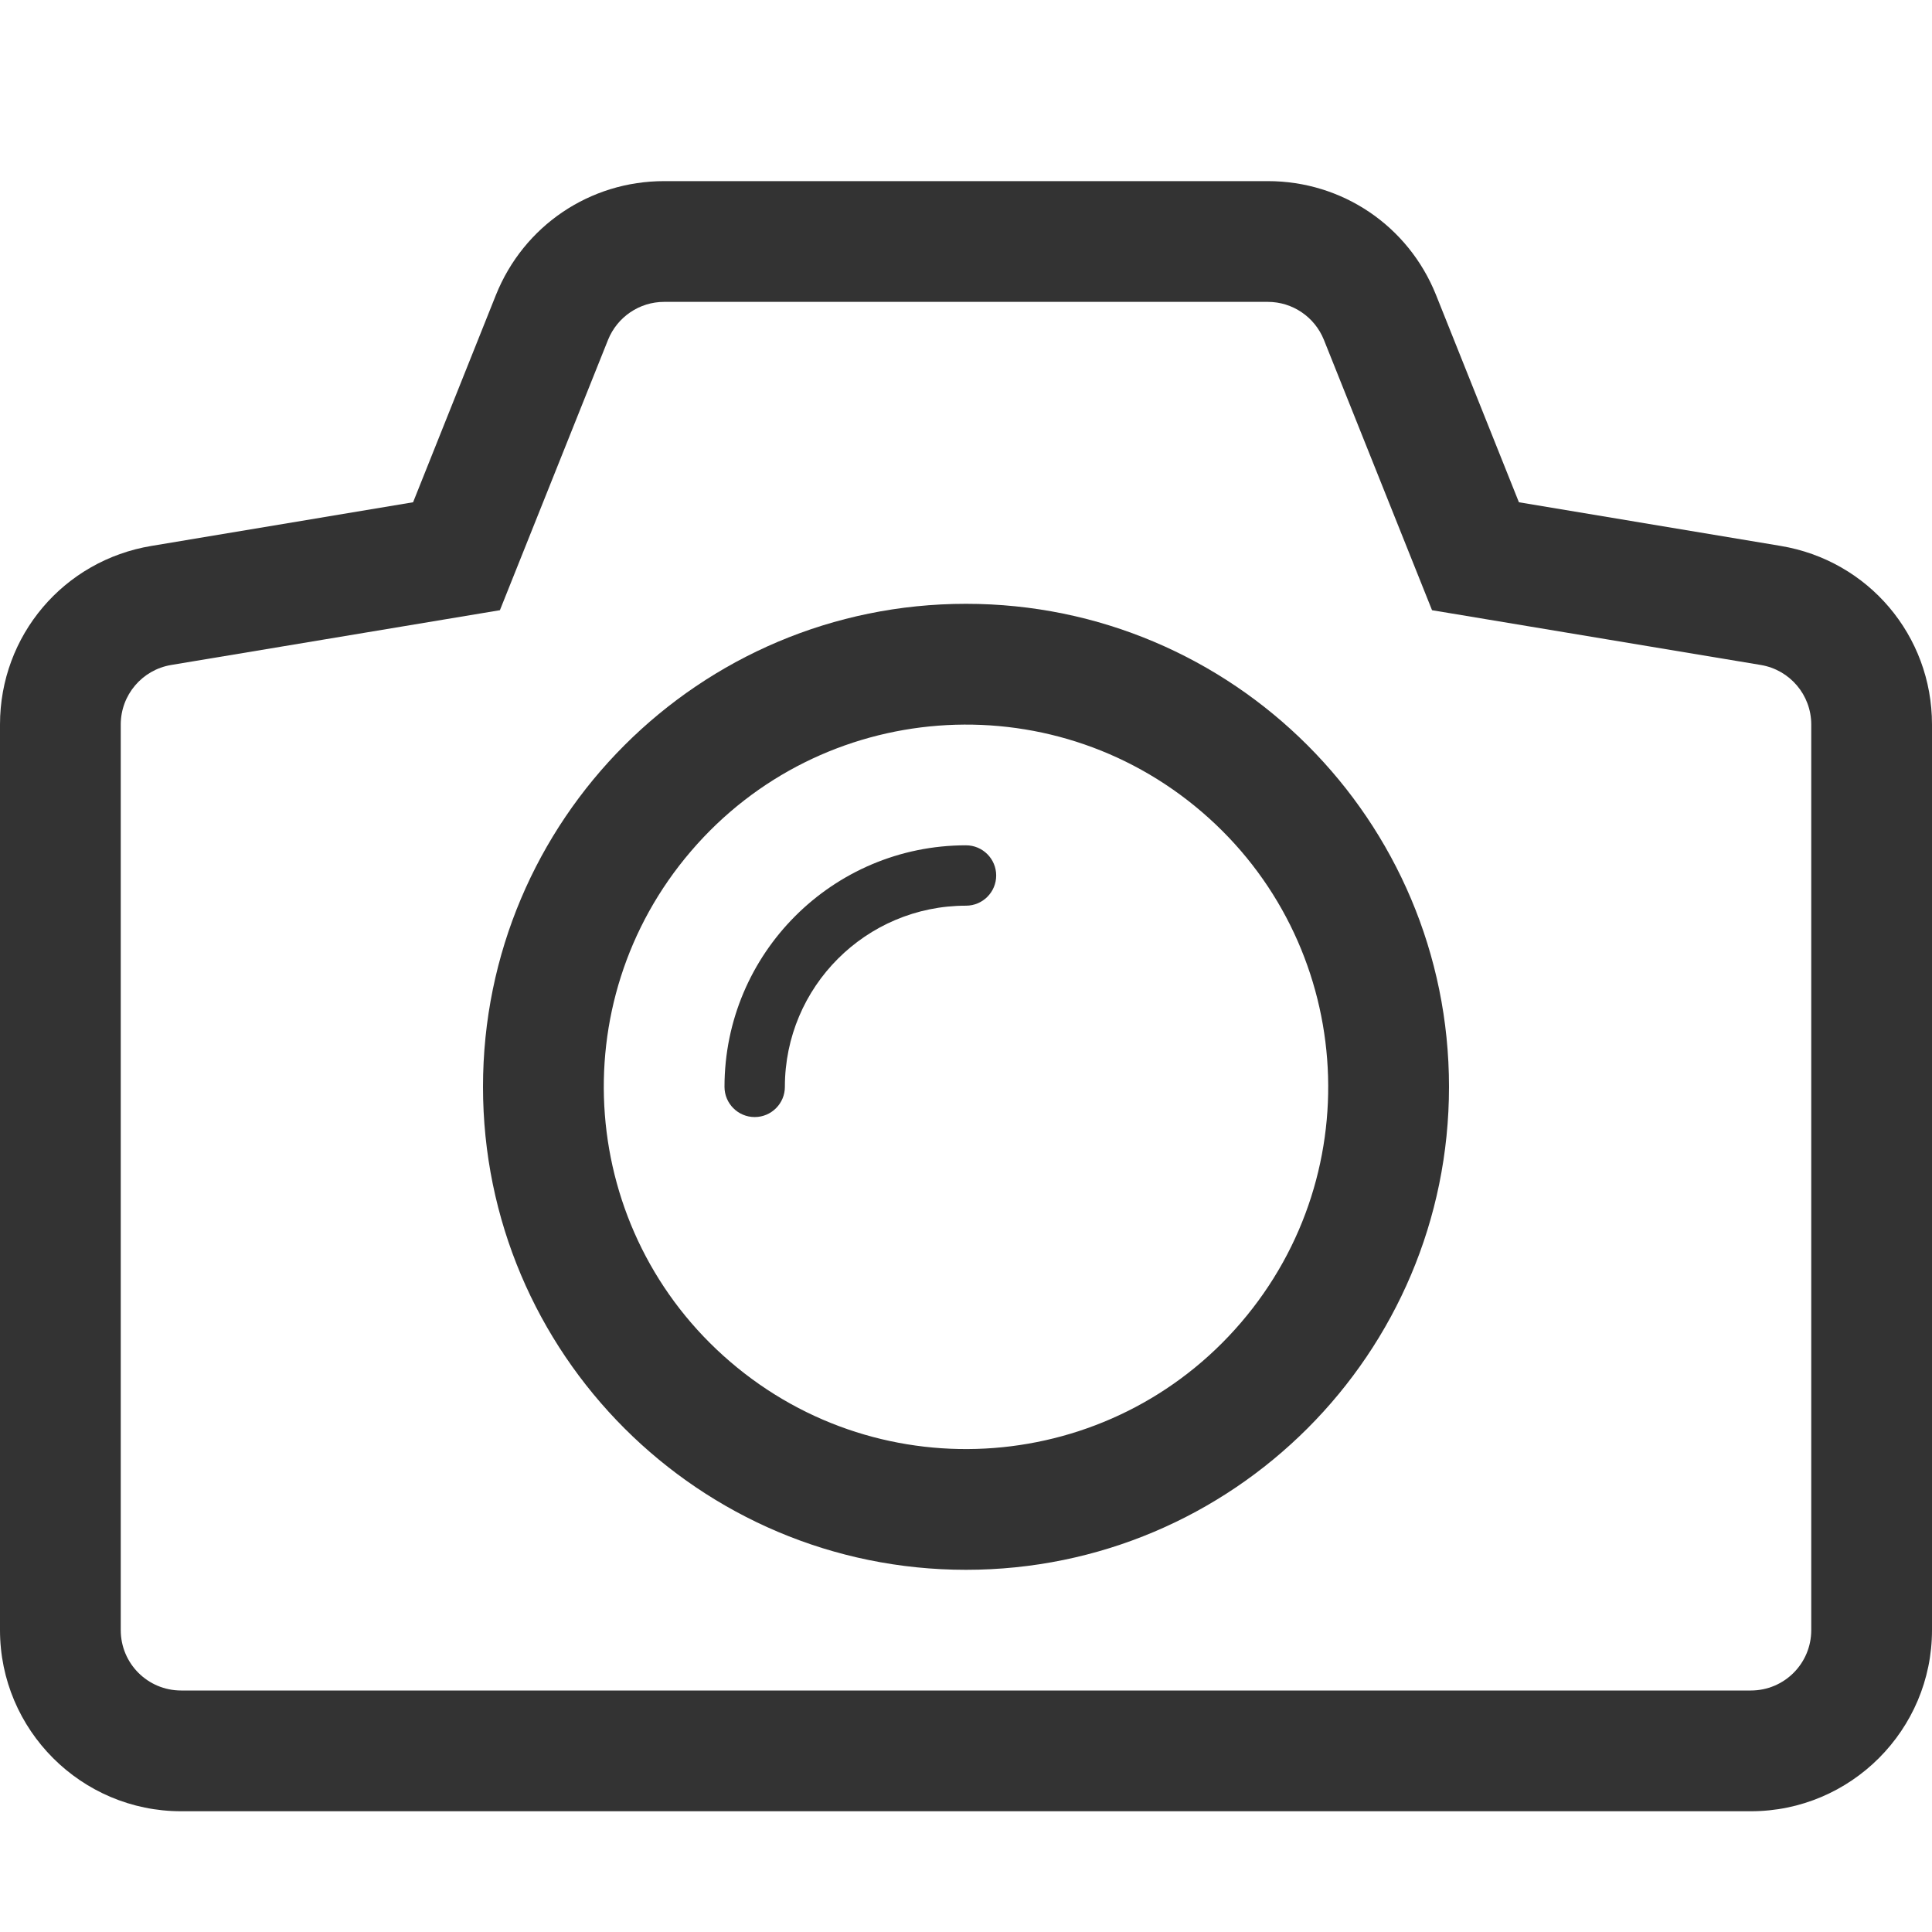
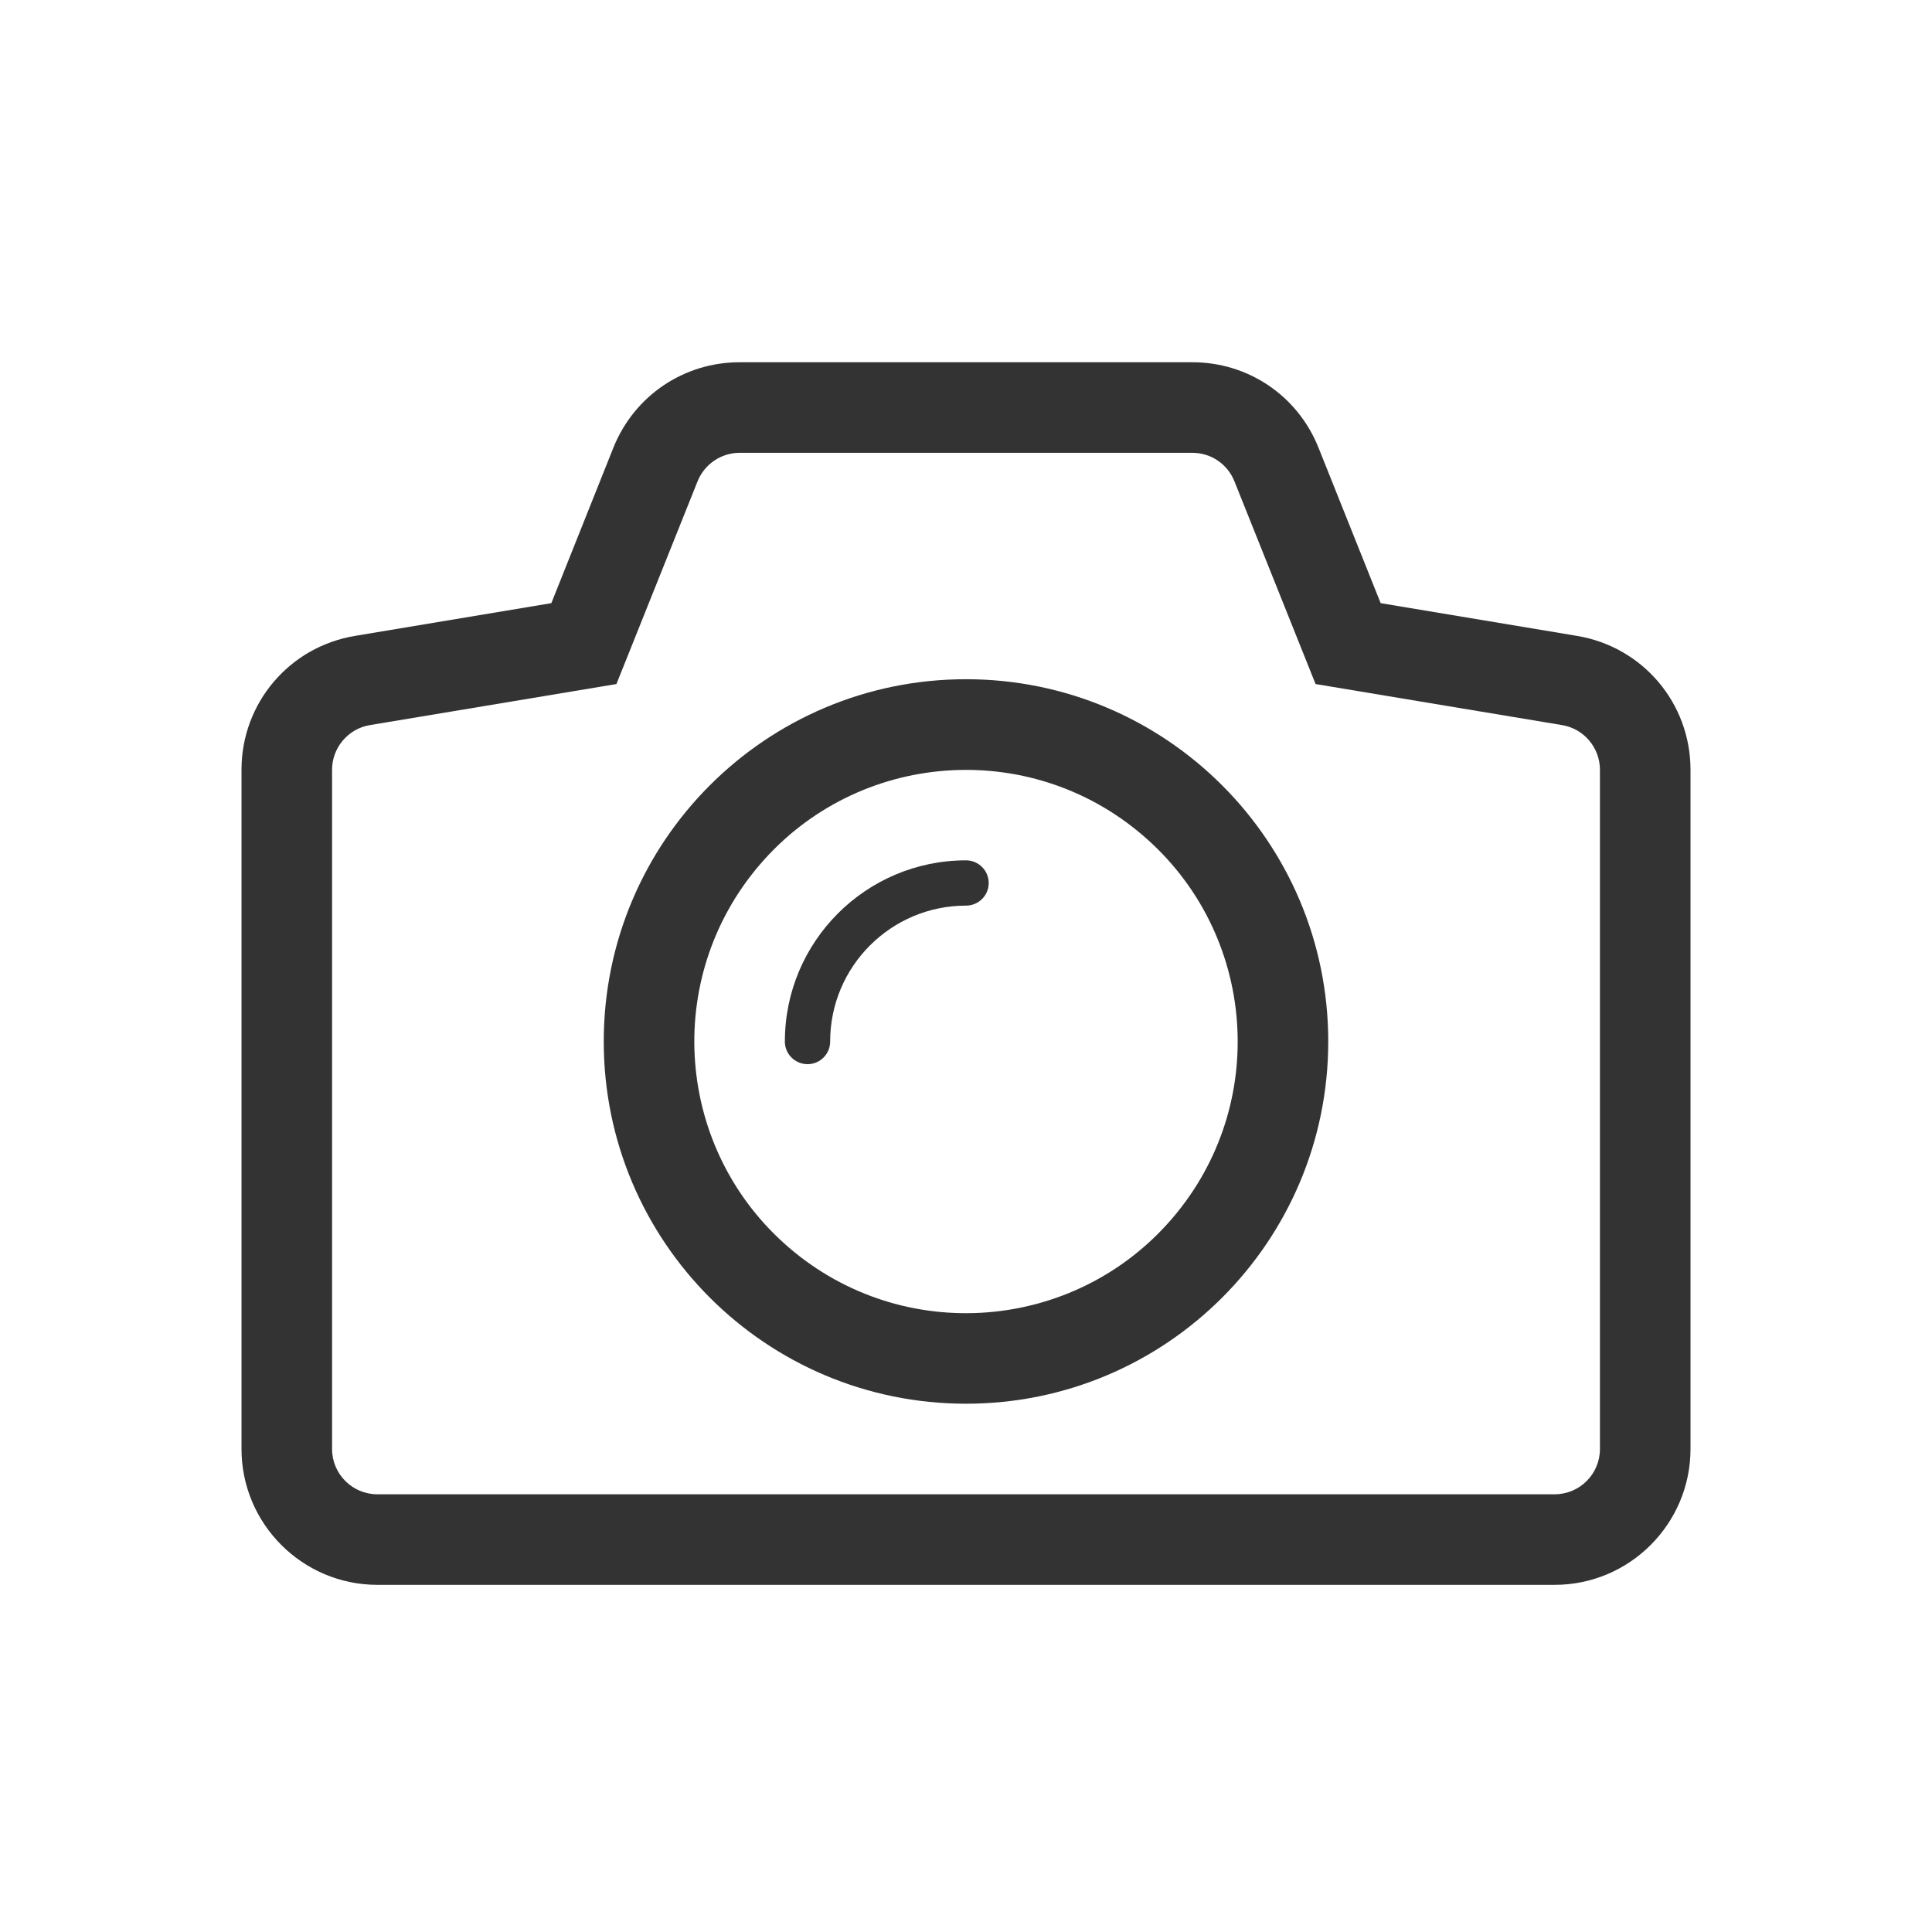
- <svg xmlns="http://www.w3.org/2000/svg" version="1.1" id="Layer_1" x="0px" y="0px" width="32px" height="32px" viewBox="0 0 32 32" enable-background="new 0 0 32 32" xml:space="preserve">
-   <g id="camera">
-     <path fill-rule="evenodd" clip-rule="evenodd" fill="#333333" d="M16,10.001c-4.419,0-8,3.581-8,8c0,4.418,3.581,8,8,8   c4.418,0,8-3.582,8-8C24,13.583,20.418,10.001,16,10.001z M20.555,21.906c-2.156,2.516-5.943,2.807-8.459,0.65   c-2.517-2.156-2.807-5.944-0.65-8.459c2.155-2.517,5.943-2.807,8.459-0.65C22.42,15.602,22.711,19.391,20.555,21.906z" />
-     <path fill-rule="evenodd" clip-rule="evenodd" fill="#333333" d="M16,14.001c-2.209,0-3.999,1.791-4,3.999v0.002   c0,0.275,0.224,0.5,0.5,0.5s0.5-0.225,0.5-0.5V18c0.001-1.656,1.343-2.999,3-2.999c0.276,0,0.5-0.224,0.5-0.5   S16.276,14.001,16,14.001z" />
-     <path fill-rule="evenodd" clip-rule="evenodd" fill="#333333" d="M29.492,9.042l-4.334-0.723l-1.373-3.434   C23.326,3.74,22.232,3,21,3H11C9.768,3,8.674,3.74,8.214,4.886L6.842,8.319L2.509,9.042C1.055,9.283,0,10.527,0,12v15   c0,1.654,1.346,3,3,3h26c1.654,0,3-1.346,3-3V12C32,10.527,30.945,9.283,29.492,9.042z M30,27c0,0.553-0.447,1-1,1H3   c-0.553,0-1-0.447-1-1V12c0-0.489,0.354-0.906,0.836-0.986l5.444-0.907l1.791-4.478C10.224,5.25,10.591,5,11,5h10   c0.408,0,0.775,0.249,0.928,0.629l1.791,4.478l5.445,0.907C29.646,11.094,30,11.511,30,12V27z" />
-   </g>
+ <svg xmlns="http://www.w3.org/2000/svg" width="16" height="16" viewBox="0 0 16 16" fill="none">
+   <path fill-rule="evenodd" clip-rule="evenodd" d="M8 5.625C6.343 5.625 5 6.968 5 8.625C5 10.282 6.343 11.625 8 11.625C9.657 11.625 11 10.282 11 8.625C11 6.969 9.657 5.625 8 5.625ZM9.708 10.09C8.9 11.033 7.479 11.142 6.536 10.334C5.592 9.525 5.483 8.105 6.292 7.161C7.1 6.218 8.521 6.109 9.464 6.918C10.408 7.726 10.517 9.147 9.708 10.09Z" fill="#333333" />
+   <path fill-rule="evenodd" clip-rule="evenodd" d="M8 7.125C7.172 7.125 6.5 7.797 6.5 8.625V8.626C6.5 8.729 6.584 8.813 6.688 8.813C6.791 8.813 6.875 8.729 6.875 8.626V8.625C6.875 8.004 7.379 7.5 8 7.5C8.104 7.5 8.188 7.416 8.188 7.313C8.188 7.209 8.104 7.125 8 7.125Z" fill="#333333" />
+   <path fill-rule="evenodd" clip-rule="evenodd" d="M13.059 5.266L11.434 4.995L10.919 3.707C10.747 3.277 10.337 3 9.875 3H6.125C5.663 3 5.253 3.277 5.08 3.707L4.566 4.995L2.941 5.266C2.396 5.356 2 5.823 2 6.375V12C2 12.62 2.505 13.125 3.125 13.125H12.875C13.495 13.125 14 12.62 14 12V6.375C14 5.823 13.604 5.356 13.059 5.266ZM13.25 12C13.25 12.207 13.082 12.375 12.875 12.375H3.125C2.918 12.375 2.75 12.207 2.75 12V6.375C2.75 6.192 2.883 6.035 3.063 6.005L5.105 5.665L5.777 3.986C5.834 3.844 5.972 3.75 6.125 3.75H9.875C10.028 3.75 10.166 3.843 10.223 3.986L10.895 5.665L12.937 6.005C13.117 6.035 13.25 6.192 13.25 6.375V12Z" fill="#333333" />
</svg>
